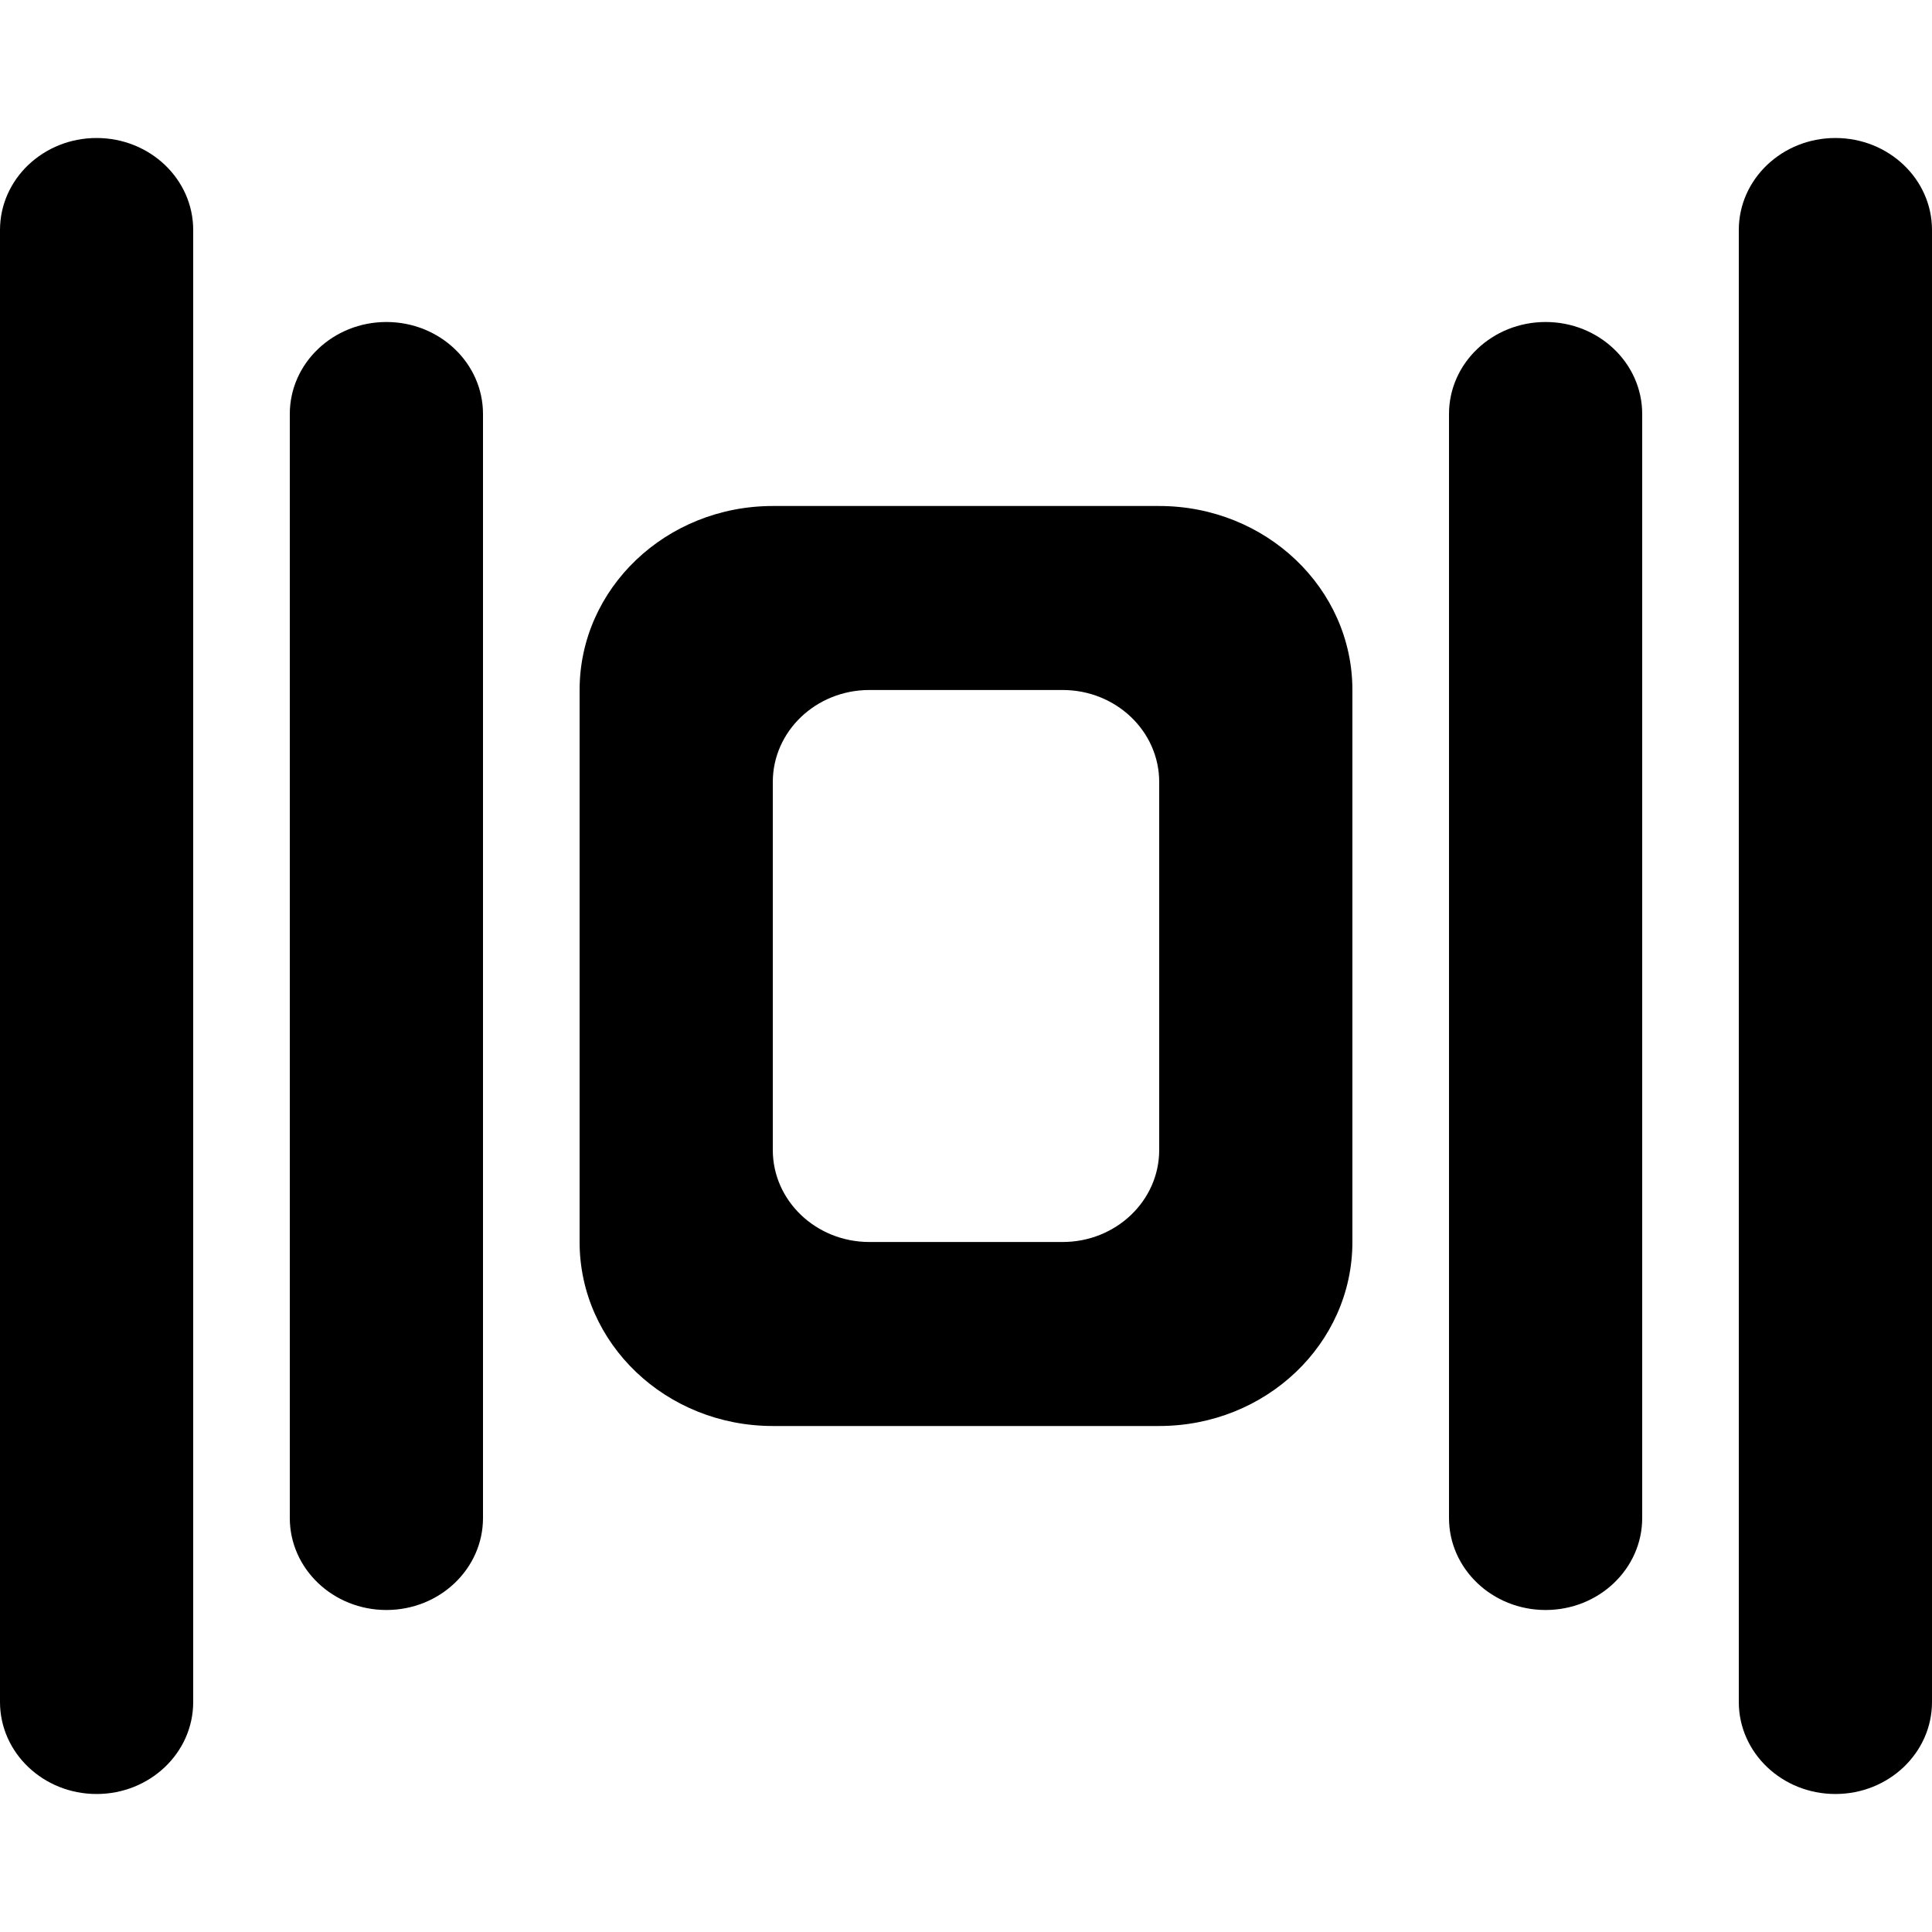
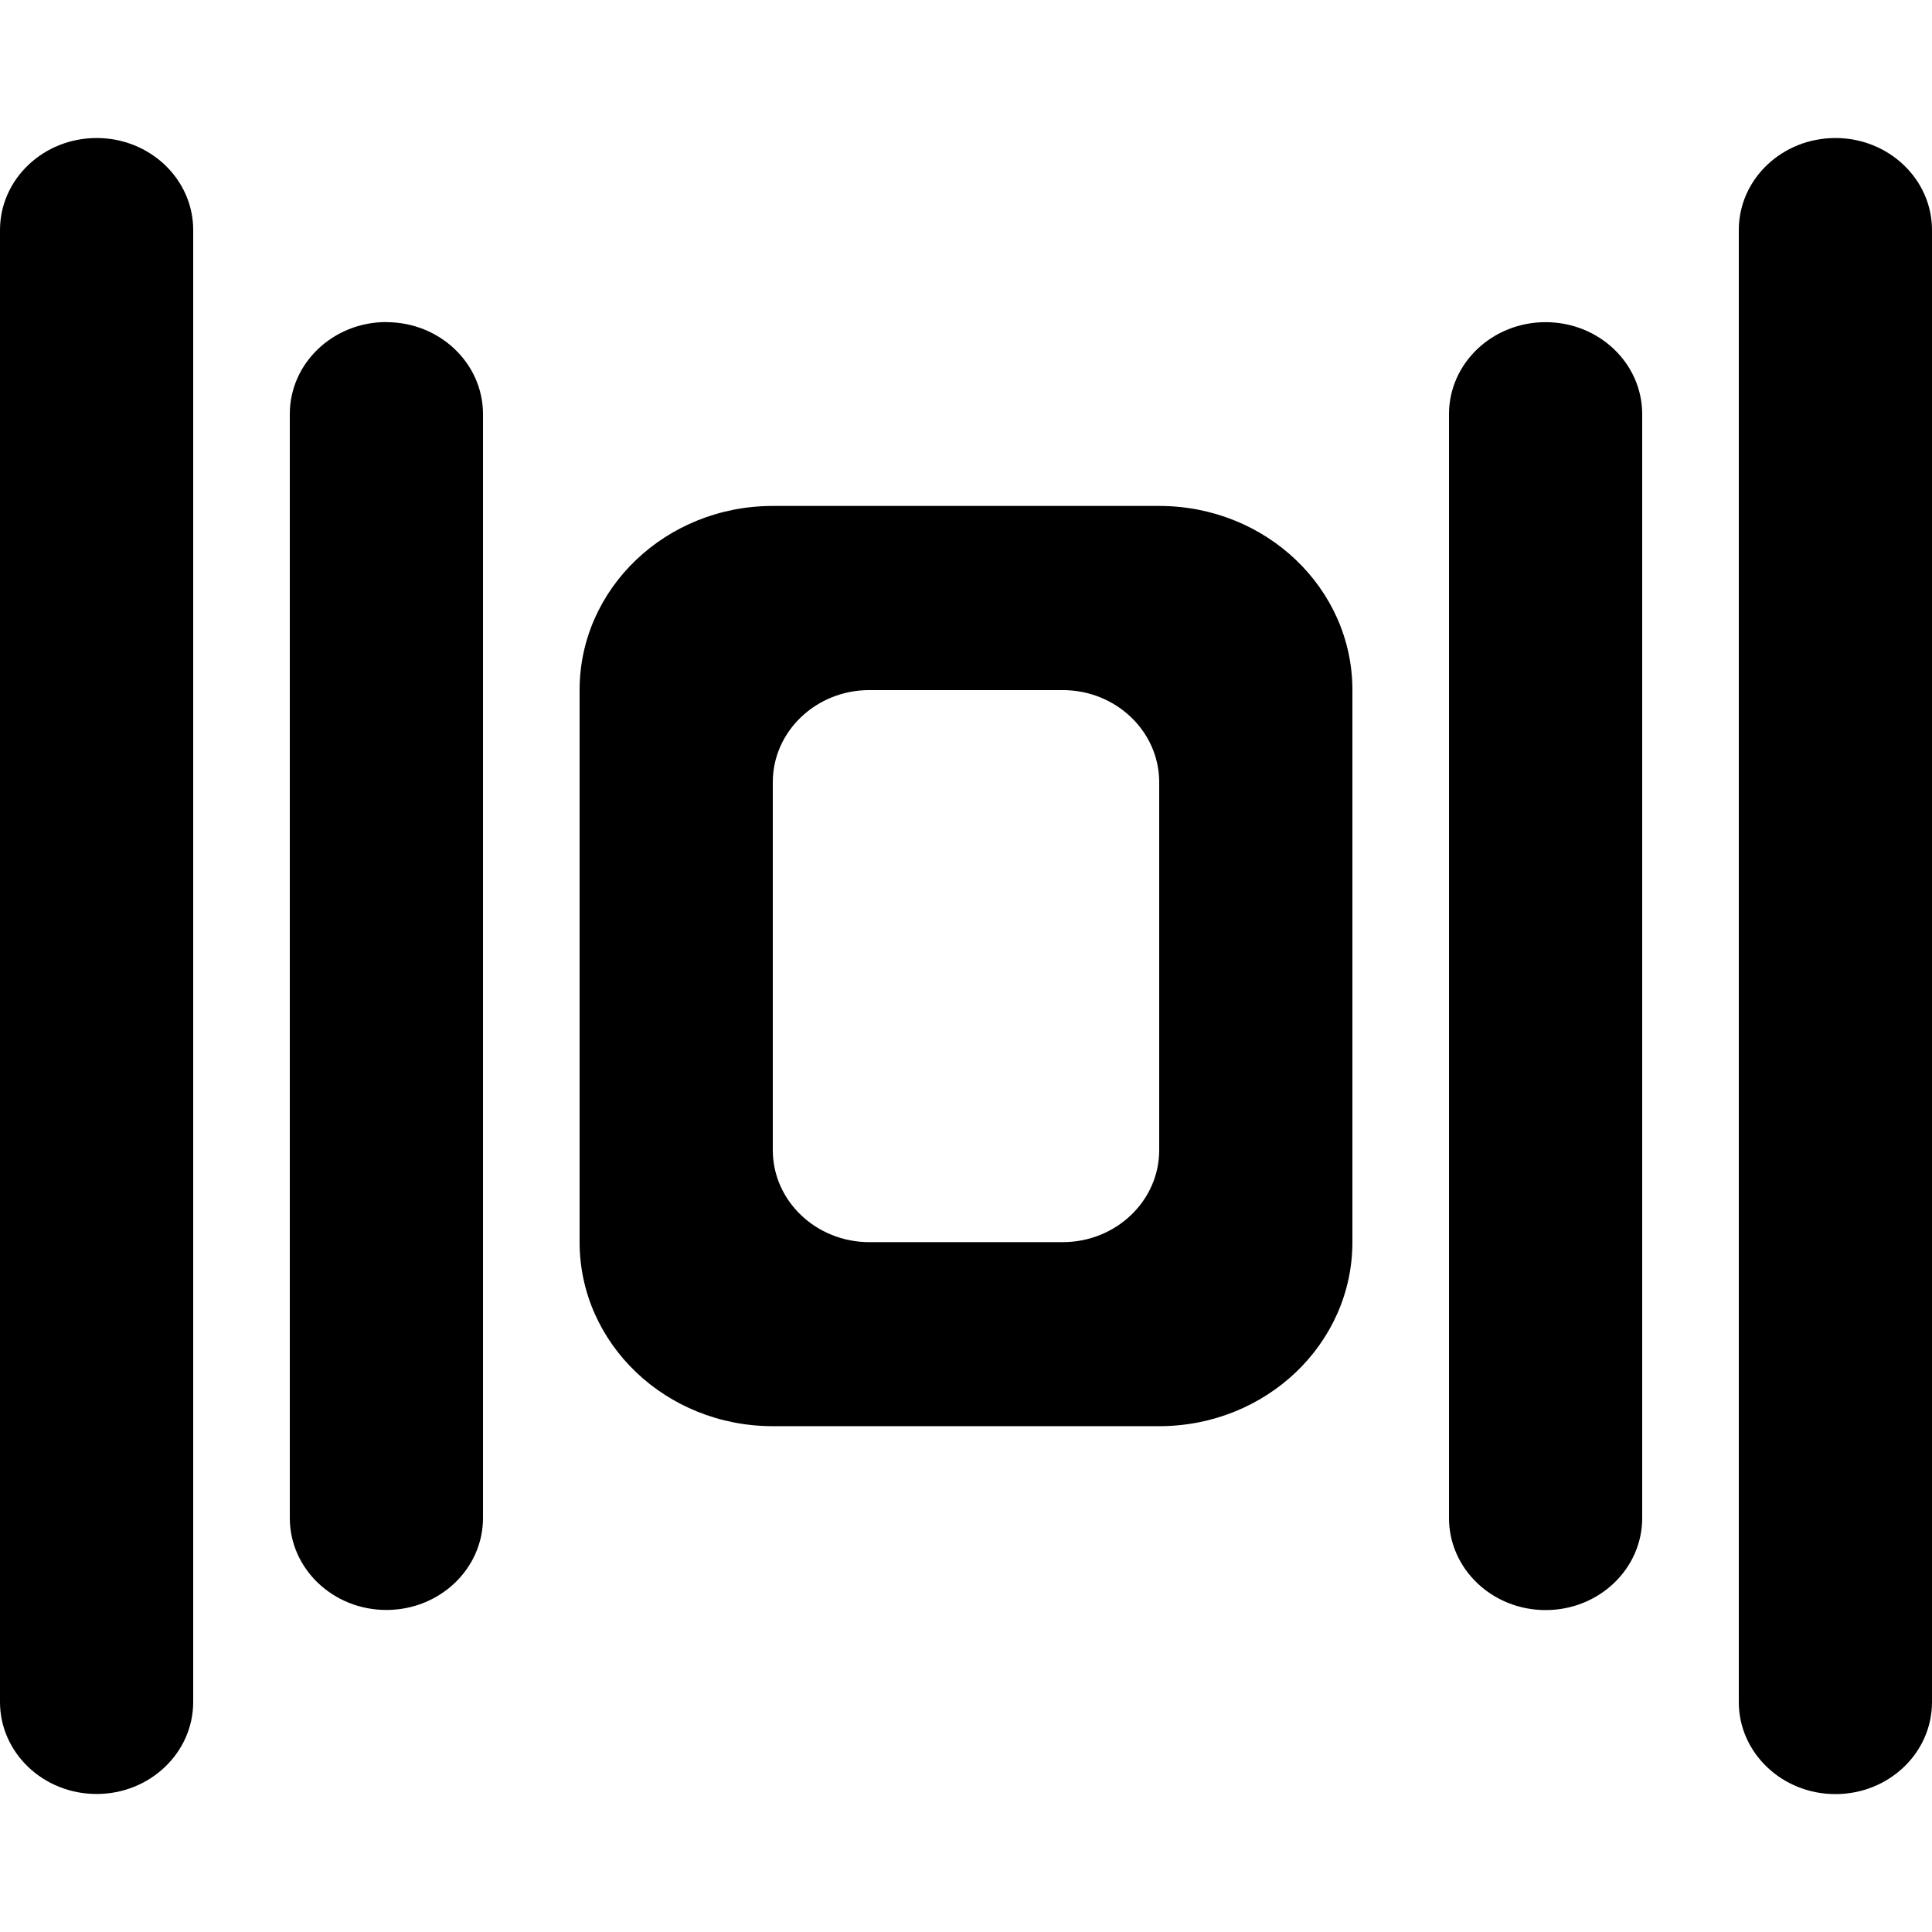
- <svg xmlns="http://www.w3.org/2000/svg" width="800px" height="800px" viewBox="0 -1.5 21 21" version="1.1">
-   <defs>
- 
- </defs>
-   <g id="Page-1" stroke="none" stroke-width="1" fill="none" fill-rule="evenodd">
-     <g id="Dribbble-Light-Preview" transform="translate(-299, -640)" fill="#000000">
-       <g id="icons" transform="translate(56, 160)">
-         <path d="M247.2,482 C246.62,482 246.15,482.448 246.15,483 L246.15,495 C246.15,495.552 246.62,496 247.2,496 C247.78,496 248.25,495.552 248.25,495 L248.25,483 C248.25,482.448 247.78,482 247.2,482 L247.2,482 Z M255.6,487 C255.6,486.448 255.13,486 254.55,486 L252.45,486 C251.87,486 251.4,486.448 251.4,487 L251.4,491 C251.4,491.552 251.87,492 252.45,492 L254.55,492 C255.13,492 255.6,491.552 255.6,491 L255.6,487 Z M257.7,492 C257.7,493.105 256.76,494 255.6,494 L251.4,494 C250.24,494 249.3,493.105 249.3,492 L249.3,486 C249.3,484.895 250.24,484 251.4,484 L255.6,484 C256.76,484 257.7,484.895 257.7,486 L257.7,492 Z M260.85,495 L260.85,483 C260.85,482.448 260.38,482 259.8,482 C259.22,482 258.75,482.448 258.75,483 L258.75,495 C258.75,495.552 259.22,496 259.8,496 C260.38,496 260.85,495.552 260.85,495 L260.85,495 Z M261.9,481 L261.9,497 C261.9,497.552 262.37,498 262.95,498 C263.53,498 264,497.552 264,497 L264,481 C264,480.448 263.53,480 262.95,480 C262.37,480 261.9,480.448 261.9,481 L261.9,481 Z M244.05,498 C243.47,498 243,497.552 243,497 L243,481 C243,480.448 243.47,480 244.05,480 C244.63,480 245.1,480.448 245.1,481 L245.1,497 C245.1,497.552 244.63,498 244.05,498 L244.05,498 Z" id="cover_flow-[#1414]">
- 
- </path>
-       </g>
-     </g>
-   </g>
+ <svg xmlns="http://www.w3.org/2000/svg" viewBox="0 0 16 16">
+   <path fill-rule="evenodd" d="M3.2 2.667c-.442 0-.8.341-.8.762v9.142c0 .421.358.762.8.762s.8-.341.8-.762V3.43c0-.421-.358-.762-.8-.762m6.4 3.81c0-.421-.358-.763-.8-.763H7.2c-.442 0-.8.342-.8.762v3.048c0 .42.358.762.8.762h1.6c.442 0 .8-.342.8-.762zm1.6 3.809c0 .842-.716 1.524-1.6 1.524H6.4c-.884 0-1.6-.682-1.6-1.524V5.714c0-.842.716-1.524 1.6-1.524h3.2c.884 0 1.6.682 1.6 1.524zm2.4 2.285V3.43c0-.421-.358-.762-.8-.762s-.8.341-.8.762v9.142c0 .421.358.762.8.762s.8-.341.8-.762m.8-10.666v12.19c0 .42.358.762.8.762s.8-.341.8-.762V1.905c0-.42-.358-.762-.8-.762s-.8.341-.8.762M.8 14.857c-.442 0-.8-.341-.8-.762V1.905c0-.42.358-.762.8-.762s.8.341.8.762v12.19c0 .42-.358.762-.8.762" />
</svg>
